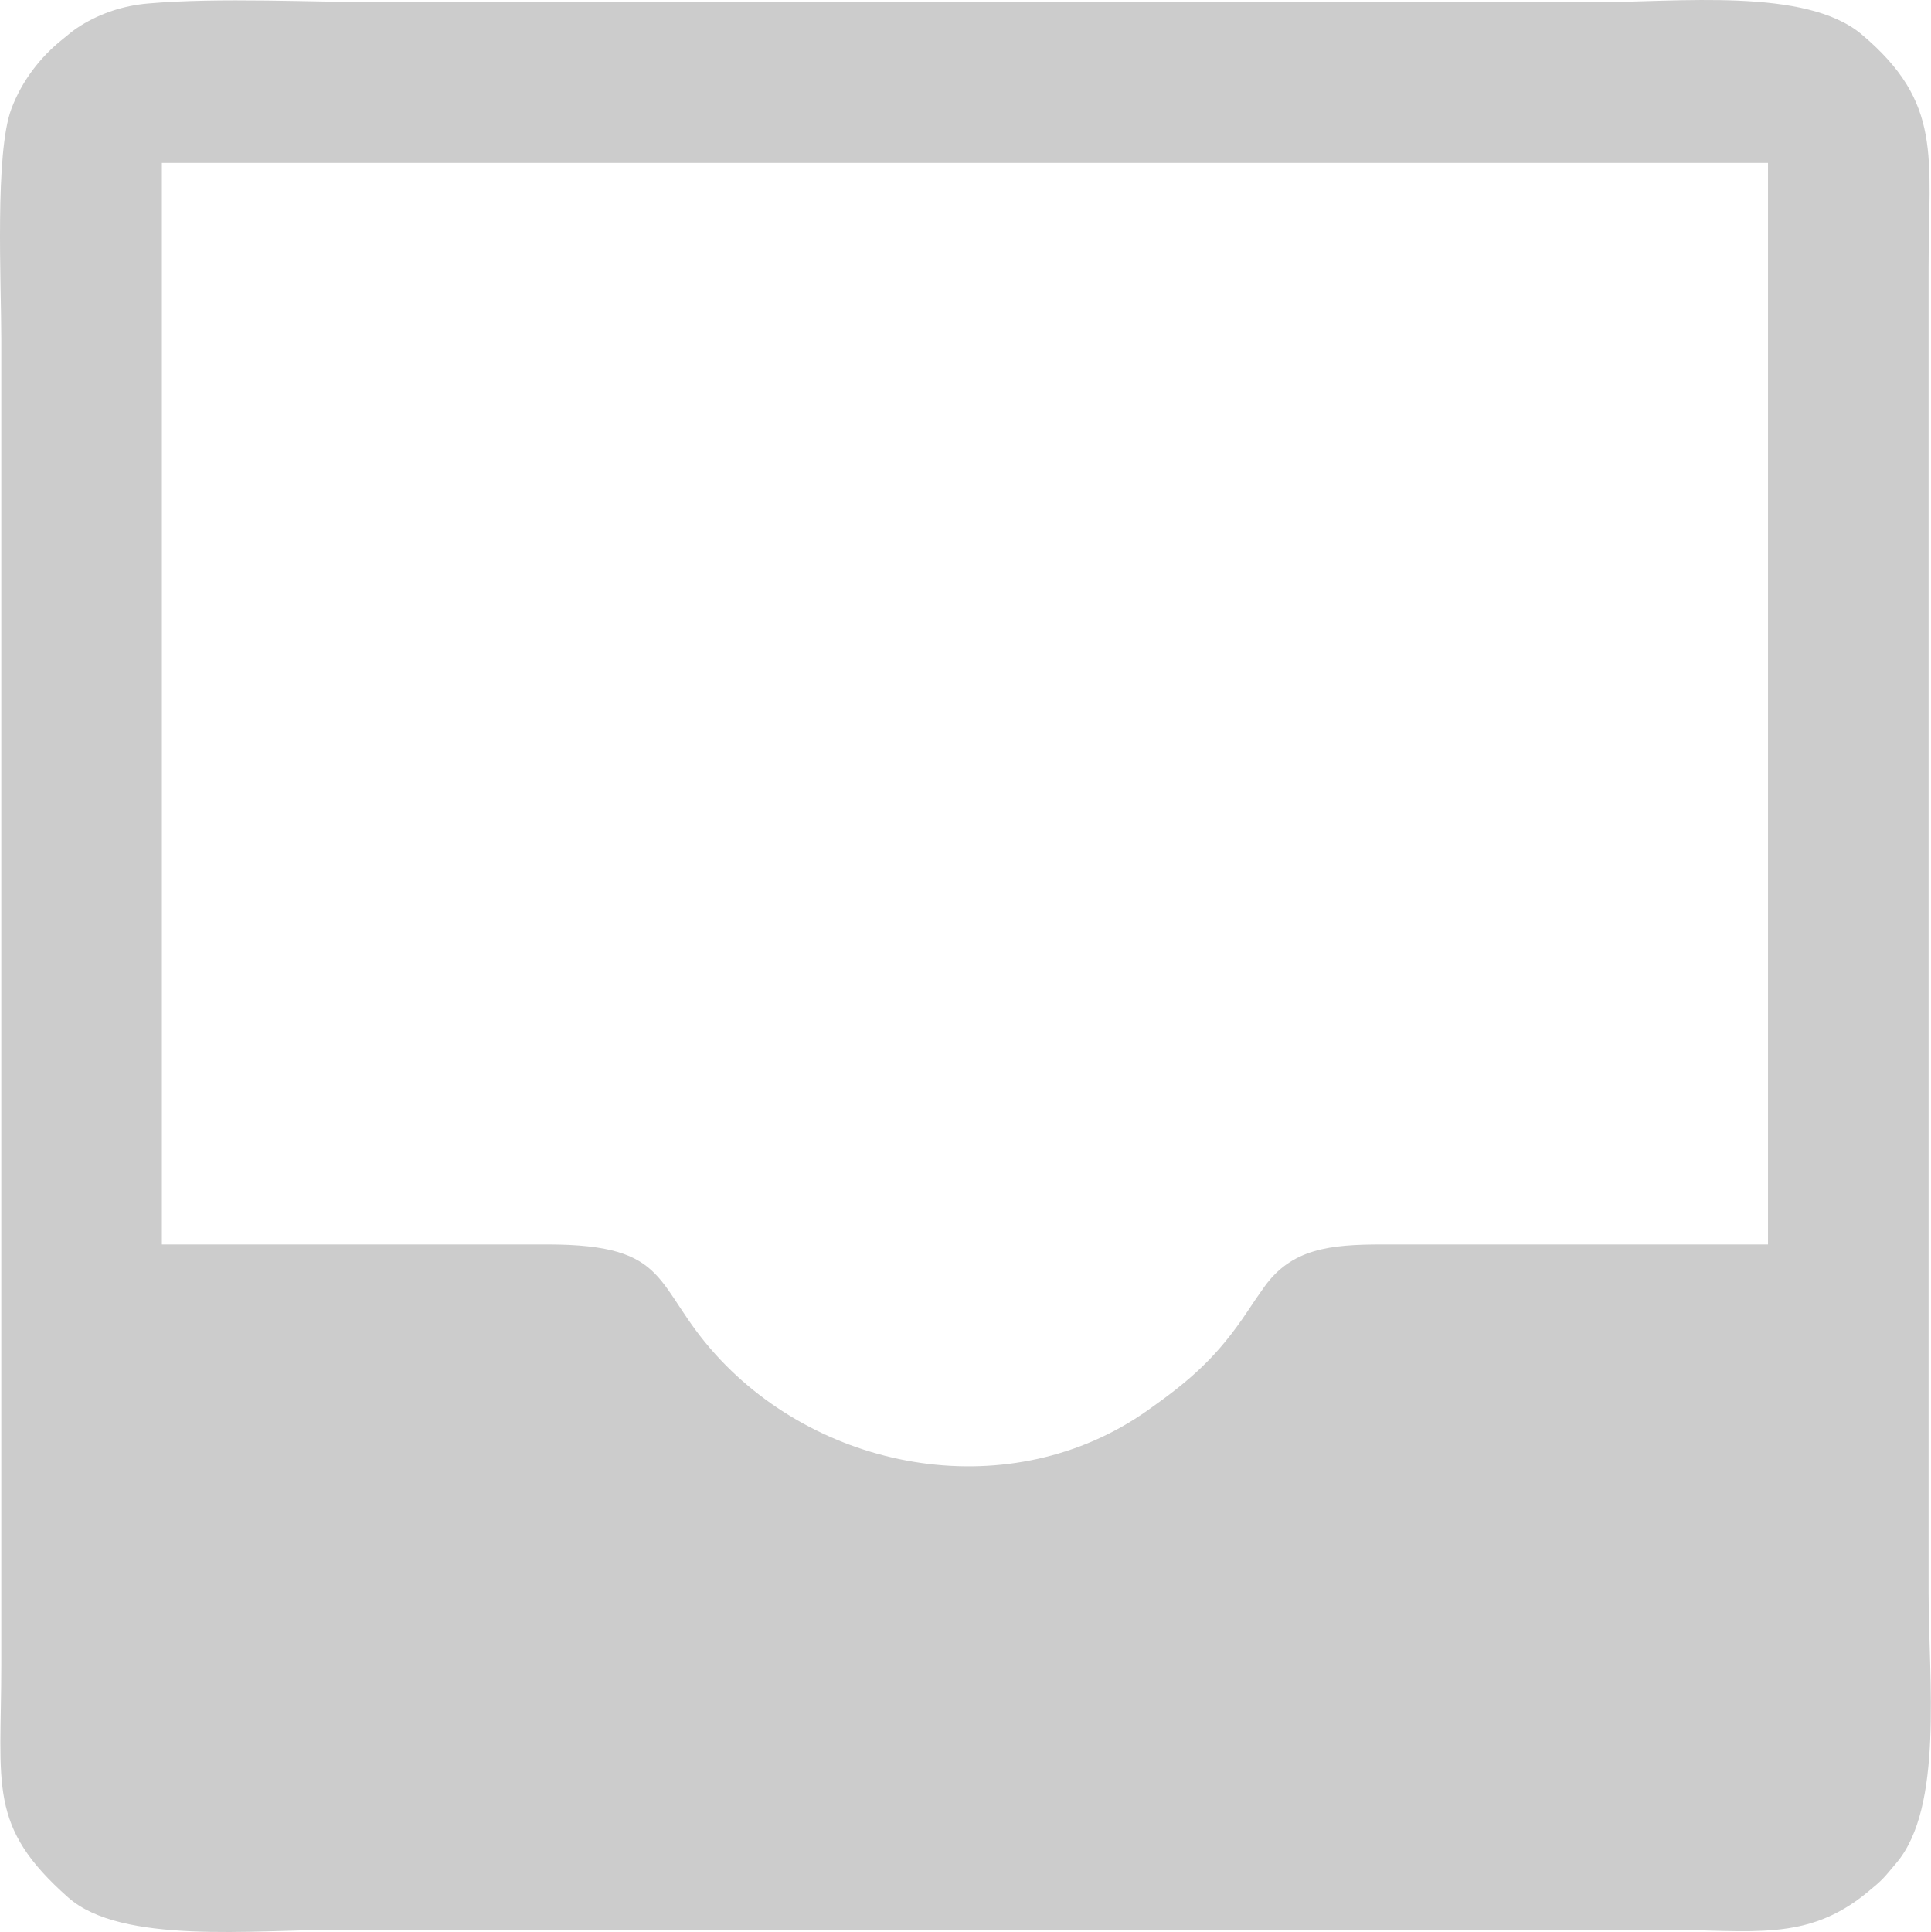
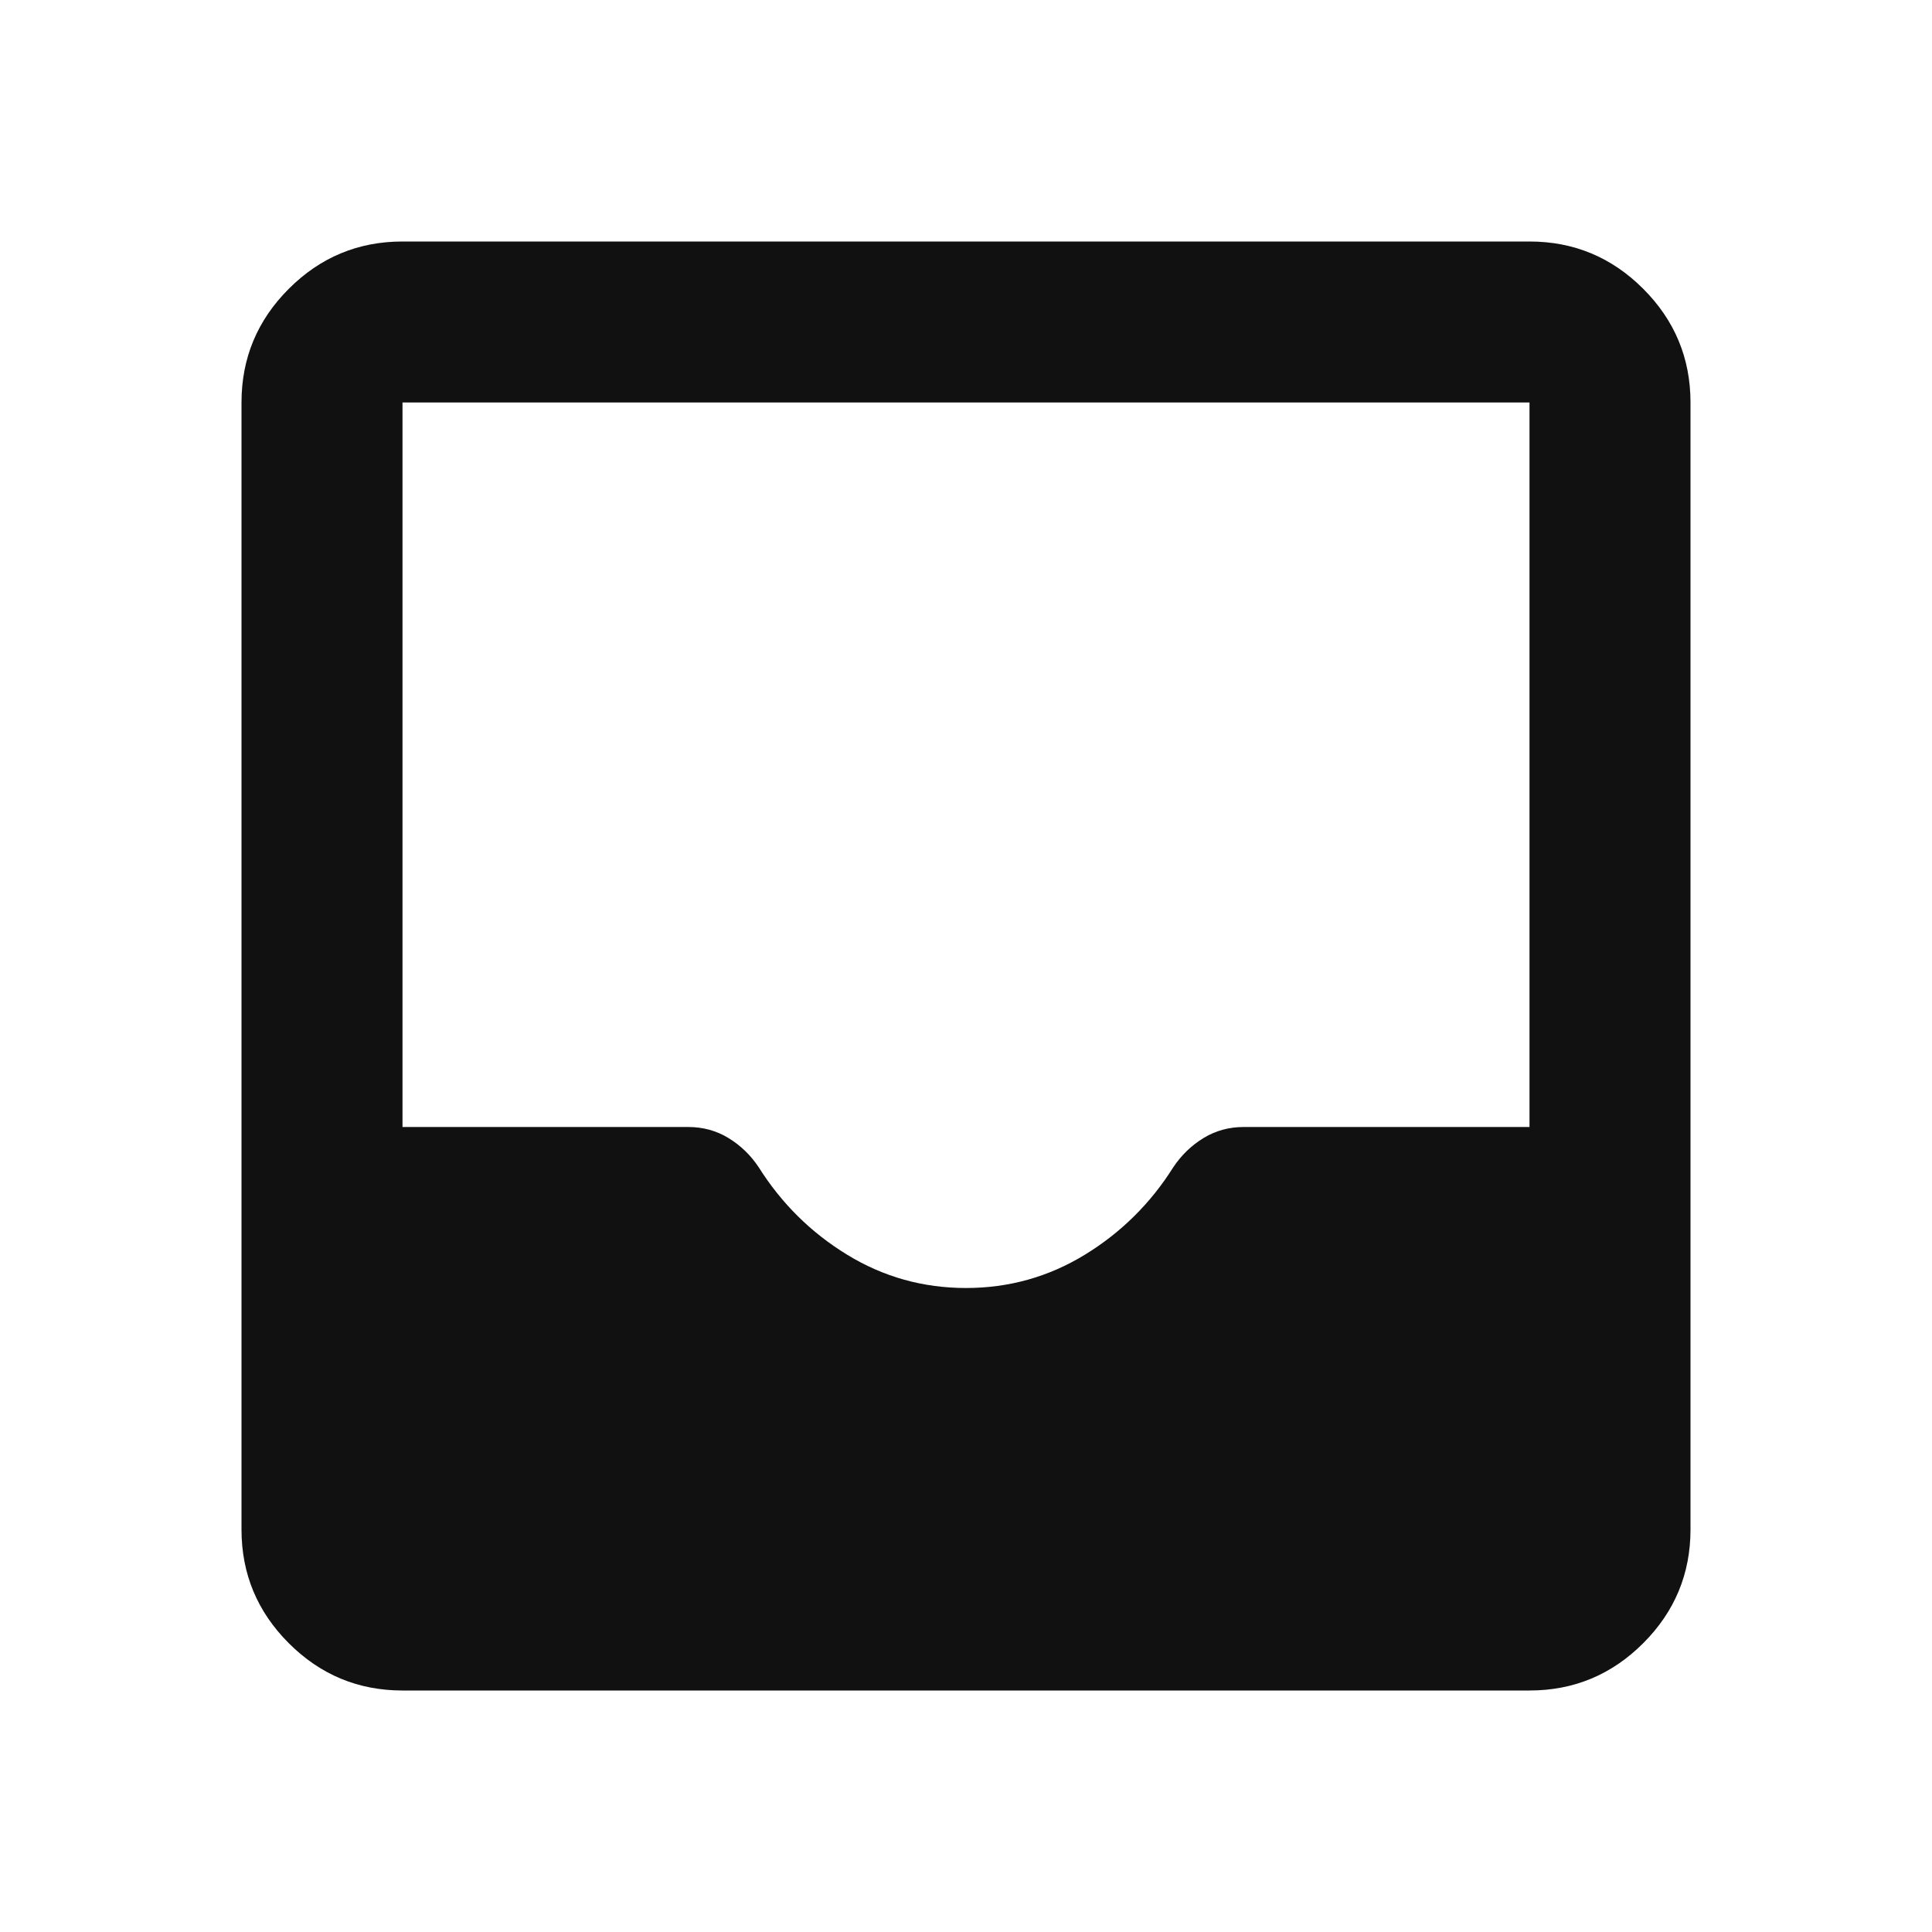
- <svg xmlns="http://www.w3.org/2000/svg" xml:space="preserve" width="49.976in" height="50in" version="1.1" style="shape-rendering:geometricPrecision; text-rendering:geometricPrecision; image-rendering:optimizeQuality; fill-rule:evenodd; clip-rule:evenodd" viewBox="0 0 2267.69 2268.79">
-   <defs>
-     <style type="text/css">
-    
-     .fil0 {fill:#CCCCCC}
-    
-   </style>
-   </defs>
-   <g id="Layer_x0020_1">
-     <path class="fil0" d="M173.82 4.08c-28.95,2.52 -55.63,11.48 -78.98,25.94 -10.06,6.22 -12.96,9.45 -21.44,16.19 -25.87,20.58 -47.7,48.71 -60.02,81.53 -19.62,52.26 -11.87,204.89 -11.87,271.05l0 1556.17c0,142.62 -16.4,189.35 78.71,273.4 62.52,55.25 217.33,37.83 317.41,37.83 518.72,0 1037.45,0 1556.17,0 103.19,0 167.79,14.84 239.04,-43.78 19.23,-15.82 18.54,-15.93 34.47,-34.83 55.3,-65.63 37.72,-213.67 37.72,-317.5l0 -1556.17c0,-130.33 17.16,-192.8 -78.62,-273.52 -65.65,-55.33 -213.8,-37.72 -317.5,-37.72 -471.57,0 -943.13,0 -1414.7,0 -86.61,0 -196.97,-5.85 -280.39,1.41zm16.32 1457.3l452.7 0c146.72,0 124.02,47.99 197.65,129.33 126.42,139.68 348.11,177.75 506.83,65.9 51.04,-35.97 82.67,-63.59 118.38,-117.48 6.66,-10.05 11.6,-17.37 19.16,-27.94 32.17,-44.93 76.89,-49.81 138.84,-49.81l452.7 0 0 -1270.09 -1886.27 0 0 1270.09z" />
-   </g>
+ <svg xmlns="http://www.w3.org/2000/svg" height="24px" viewBox="0 -960 960 960" width="24px" fill="#111">
+   <path d="M200-120q-33 0-56.5-23.5T120-200v-560q0-33 23.5-56.5T200-840h560q33 0 56.5 23.5T840-760v560q0 33-23.5 56.5T760-120H200Zm280-200q32 0 59-16.5t44-43.5q6-9 15-14.5t20-5.5h142v-360H200v360h142q11 0 20 5.5t15 14.5q17 27 44 43.5t59 16.5Z" />
</svg>
